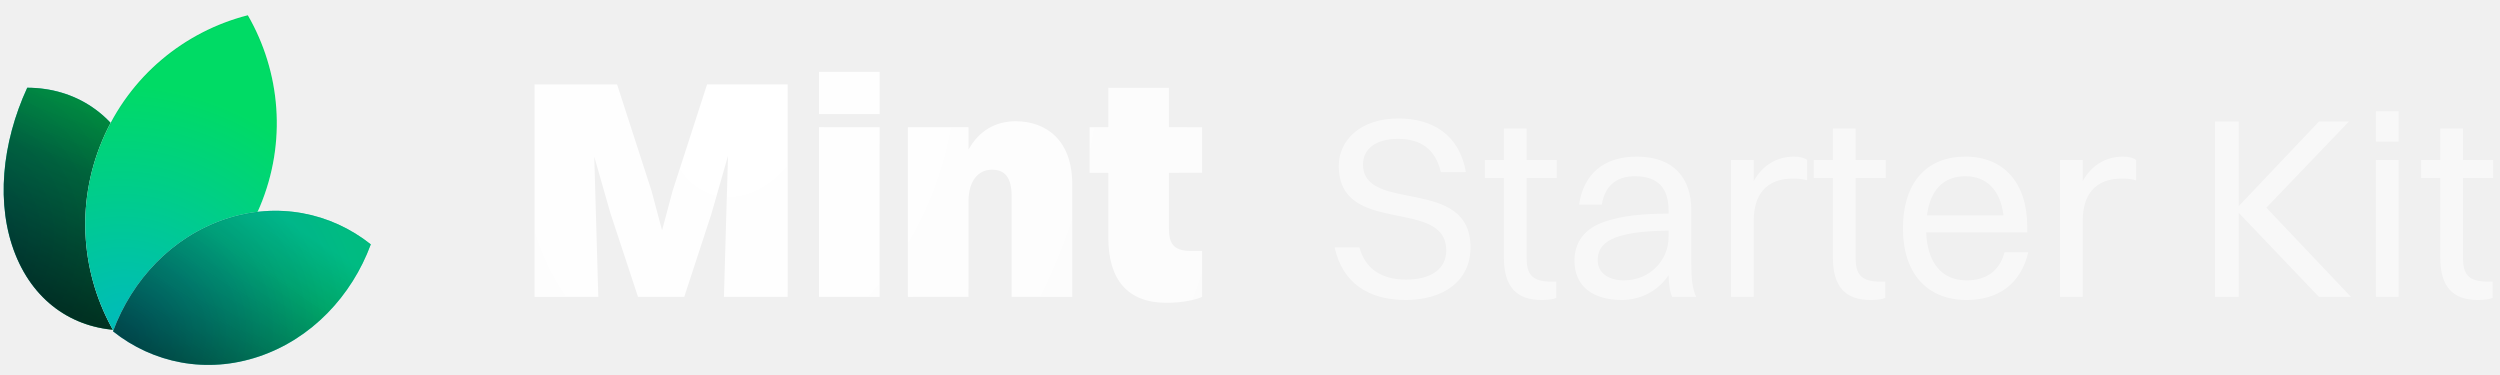
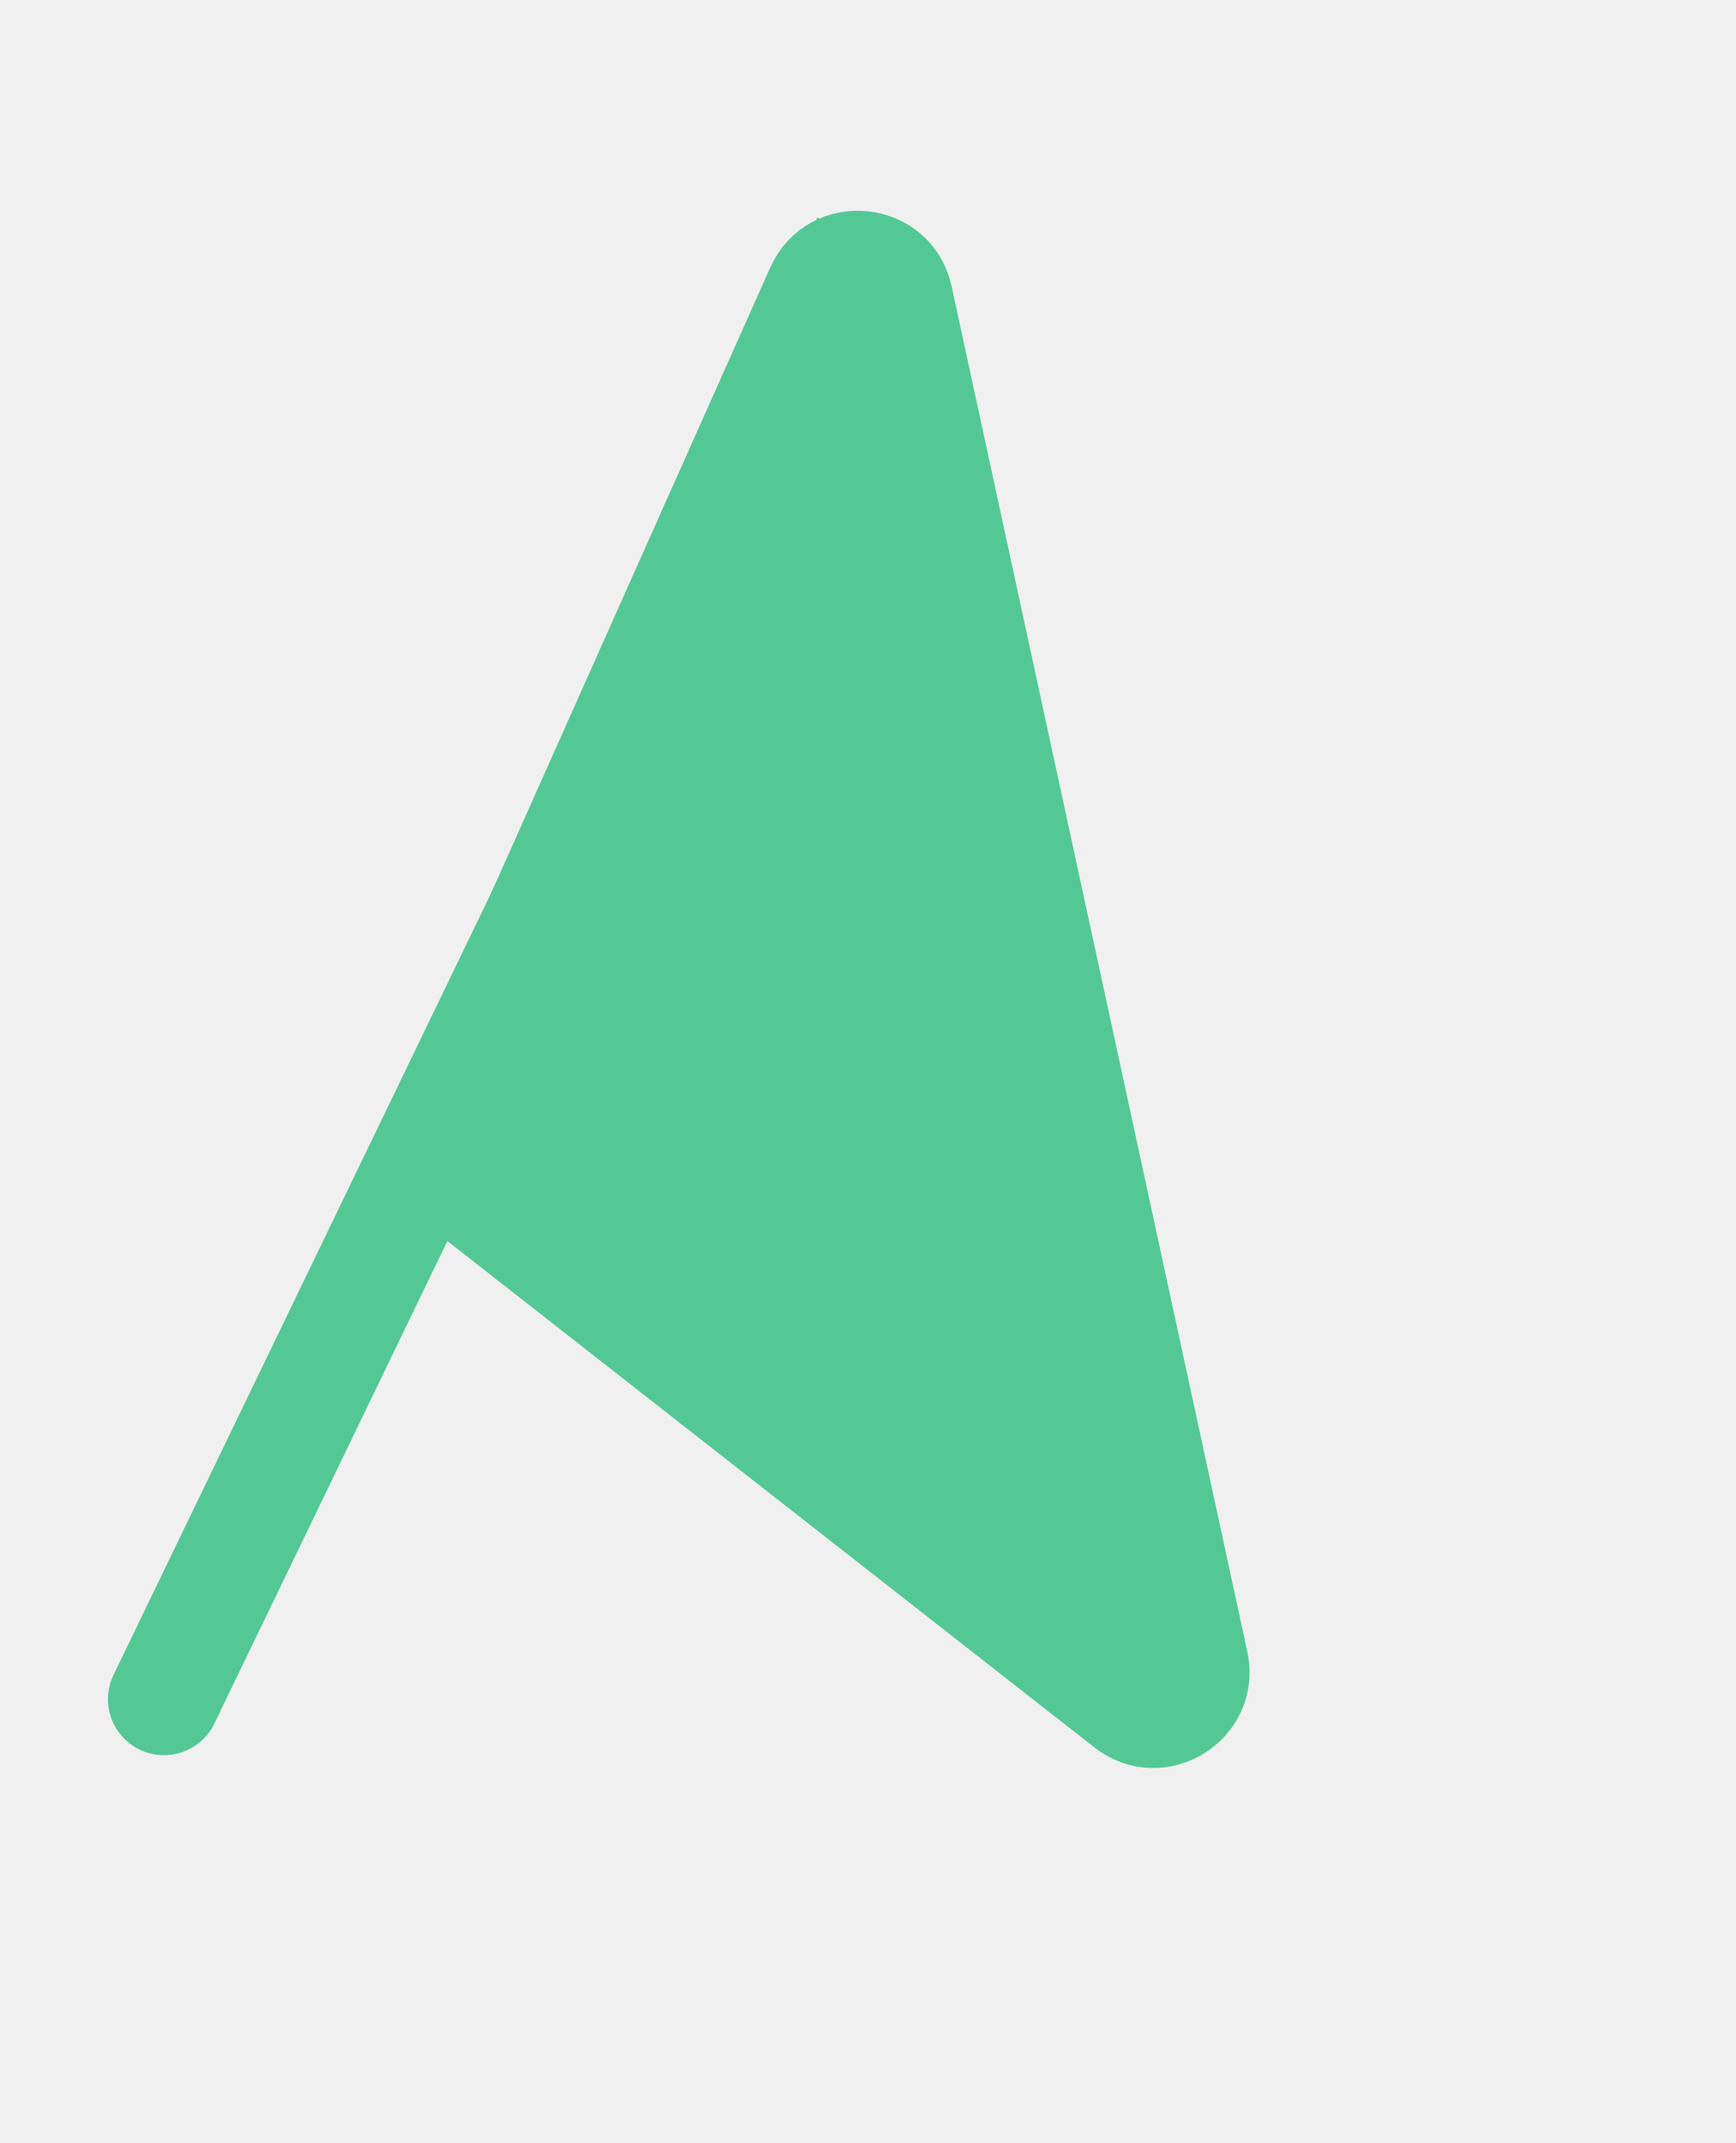
- <svg xmlns="http://www.w3.org/2000/svg" width="160" height="24" viewBox="0 0 160 24" fill="none">
-   <path d="M7.953 21.139C4.896 21.13 2.255 19.458 0.987 16.29C-0.28 13.121 0.109 9.163 1.744 5.615C4.801 5.624 7.442 7.296 8.71 10.465C9.977 13.633 9.588 17.591 7.953 21.139Z" fill="white" />
-   <path d="M7.953 21.139C4.896 21.13 2.255 19.458 0.987 16.29C-0.28 13.121 0.109 9.163 1.744 5.615C4.801 5.624 7.442 7.296 8.71 10.465C9.977 13.633 9.588 17.591 7.953 21.139Z" fill="url(#paint0_radial_115_109)" />
-   <path d="M7.953 21.139C4.896 21.13 2.255 19.458 0.987 16.29C-0.28 13.121 0.109 9.163 1.744 5.615C4.801 5.624 7.442 7.296 8.71 10.465C9.977 13.633 9.588 17.591 7.953 21.139Z" fill="black" fill-opacity="0.5" style="mix-blend-mode:hard-light" />
-   <path d="M7.953 21.139C4.896 21.13 2.255 19.458 0.987 16.29C-0.28 13.121 0.109 9.163 1.744 5.615C4.801 5.624 7.442 7.296 8.71 10.465C9.977 13.633 9.588 17.591 7.953 21.139Z" fill="url(#paint1_linear_115_109)" fill-opacity="0.5" style="mix-blend-mode:hard-light" />
-   <path d="M7.935 21.111C4.897 21.096 2.274 19.431 1.013 16.279C-0.248 13.124 0.136 9.182 1.762 5.643C4.8 5.659 7.423 7.324 8.684 10.476C9.945 13.63 9.561 17.572 7.935 21.111Z" stroke="url(#paint2_linear_115_109)" stroke-opacity="0.05" stroke-width="0.056" />
-   <path d="M7.31 21.257C11.354 20.221 14.884 17.375 16.628 13.236C18.373 9.097 17.945 4.587 15.86 0.976C11.816 2.012 8.287 4.858 6.542 8.998C4.797 13.137 5.225 17.646 7.31 21.257Z" fill="white" />
-   <path d="M7.31 21.257C11.354 20.221 14.884 17.375 16.628 13.236C18.373 9.097 17.945 4.587 15.86 0.976C11.816 2.012 8.287 4.858 6.542 8.998C4.797 13.137 5.225 17.646 7.31 21.257Z" fill="url(#paint3_radial_115_109)" />
-   <path d="M16.602 13.225C14.864 17.349 11.351 20.187 7.324 21.225C5.253 17.624 4.829 13.132 6.568 9.009C8.306 4.885 11.819 2.047 15.846 1.009C17.918 4.61 18.341 9.101 16.602 13.225Z" stroke="url(#paint4_linear_115_109)" stroke-opacity="0.05" stroke-width="0.056" />
-   <path d="M7.234 21.207C9.789 23.237 13.21 23.951 16.577 22.814C19.944 21.677 22.506 18.945 23.73 15.638C21.175 13.608 17.754 12.894 14.387 14.031C11.02 15.168 8.458 17.901 7.234 21.207Z" fill="white" />
-   <path d="M7.234 21.207C9.789 23.237 13.21 23.951 16.577 22.814C19.944 21.677 22.506 18.945 23.73 15.638C21.175 13.608 17.754 12.894 14.387 14.031C11.02 15.168 8.458 17.901 7.234 21.207Z" fill="url(#paint5_radial_115_109)" />
-   <path d="M7.234 21.207C9.789 23.237 13.21 23.951 16.577 22.814C19.944 21.677 22.506 18.945 23.73 15.638C21.175 13.608 17.754 12.894 14.387 14.031C11.02 15.168 8.458 17.901 7.234 21.207Z" fill="black" fill-opacity="0.2" style="mix-blend-mode:hard-light" />
-   <path d="M7.234 21.207C9.789 23.237 13.21 23.951 16.577 22.814C19.944 21.677 22.506 18.945 23.73 15.638C21.175 13.608 17.754 12.894 14.387 14.031C11.02 15.168 8.458 17.901 7.234 21.207Z" fill="url(#paint6_linear_115_109)" fill-opacity="0.5" style="mix-blend-mode:hard-light" />
-   <path d="M16.568 22.787C13.218 23.918 9.814 23.212 7.267 21.198C8.492 17.907 11.044 15.189 14.396 14.058C17.747 12.927 21.15 13.633 23.697 15.648C22.472 18.938 19.92 21.656 16.568 22.787Z" stroke="url(#paint7_linear_115_109)" stroke-opacity="0.05" stroke-width="0.056" />
-   <path d="M34.212 19V5.4H39.492L41.692 12.2L42.372 14.74L43.052 12.2L45.252 5.4H50.412V19H46.332L46.592 9.98L45.532 13.68L43.792 19H40.832L39.052 13.6L38.032 10.02L38.292 19H34.212ZM52.416 7.3V4.6H56.295V7.3H52.416ZM52.416 19V8.14H56.295V19H52.416ZM58.104 19V8.14H61.984V9.58C62.664 8.34 63.744 7.76 65.004 7.76C66.964 7.76 68.624 8.98 68.624 11.78V19H64.744V12.56C64.744 11.34 64.304 10.86 63.484 10.86C62.604 10.86 61.984 11.58 61.984 12.88V19H58.104ZM70.933 15.22V11.06H69.733V8.14H70.933V5.62H74.813V8.14H76.933V11.06H74.813V14.6C74.813 15.5 75.033 16.06 76.213 16.06H76.933V19C76.493 19.2 75.673 19.38 74.653 19.38C72.153 19.38 70.933 17.88 70.933 15.22Z" fill="url(#paint8_radial_115_109)" />
-   <path d="M87.232 10.519C87.232 13.687 94.112 11.229 94.112 15.832C94.112 17.994 92.364 19.198 89.971 19.198C87.562 19.198 85.912 18.093 85.417 15.832H87.001C87.364 17.169 88.371 17.895 89.987 17.895C91.671 17.895 92.561 17.152 92.561 16.03C92.561 12.598 85.681 15.155 85.681 10.618C85.681 9.001 87.034 7.582 89.509 7.582C91.671 7.582 93.403 8.621 93.816 11.014H92.215C91.868 9.529 90.912 8.886 89.476 8.886C88.057 8.886 87.232 9.529 87.232 10.519ZM96.25 16.476V11.393H95.029V10.239H96.25V8.226H97.702V10.239H99.632V11.393H97.702V16.476C97.702 17.532 98.015 18.026 99.302 18.026H99.599V19.066C99.434 19.148 99.071 19.198 98.659 19.198C97.025 19.198 96.25 18.323 96.25 16.476ZM102.516 13.093H101.064C101.345 11.162 102.615 10.024 104.76 10.024C107.103 10.024 108.242 11.393 108.242 13.44V16.888C108.242 17.895 108.324 18.521 108.555 19H107.021C106.856 18.654 106.806 18.142 106.79 17.614C106.047 18.72 104.859 19.198 103.803 19.198C101.988 19.198 100.767 18.357 100.767 16.69C100.767 15.486 101.427 14.611 102.714 14.182C103.902 13.786 105.107 13.687 106.79 13.671V13.473C106.79 12.053 106.13 11.278 104.628 11.278C103.374 11.278 102.698 11.971 102.516 13.093ZM102.252 16.657C102.252 17.465 102.929 17.944 103.952 17.944C105.569 17.944 106.79 16.674 106.79 15.172V14.759C103.061 14.793 102.252 15.585 102.252 16.657ZM110.787 19V10.239H112.239V11.591C112.833 10.519 113.774 10.024 114.83 10.024C115.176 10.024 115.49 10.107 115.655 10.239V11.542C115.407 11.46 115.094 11.427 114.747 11.427C112.998 11.427 112.239 12.515 112.239 14.1V19H110.787ZM117.305 16.476V11.393H116.084V10.239H117.305V8.226H118.757V10.239H120.688V11.393H118.757V16.476C118.757 17.532 119.071 18.026 120.358 18.026H120.655V19.066C120.49 19.148 120.127 19.198 119.714 19.198C118.081 19.198 117.305 18.323 117.305 16.476ZM129.809 16.145C129.33 18.192 127.862 19.198 125.865 19.198C123.324 19.198 121.79 17.482 121.79 14.627C121.79 11.658 123.324 10.024 125.783 10.024C128.258 10.024 129.743 11.723 129.743 14.512V14.875H123.275C123.357 16.838 124.281 17.944 125.865 17.944C127.103 17.944 127.977 17.35 128.291 16.145H129.809ZM125.783 11.278C124.38 11.278 123.539 12.152 123.324 13.786H128.225C128.027 12.169 127.152 11.278 125.783 11.278ZM131.843 19V10.239H133.295V11.591C133.889 10.519 134.829 10.024 135.885 10.024C136.232 10.024 136.545 10.107 136.71 10.239V11.542C136.463 11.46 136.149 11.427 135.803 11.427C134.054 11.427 133.295 12.515 133.295 14.1V19H131.843ZM141.763 19V7.78H143.281V13.192L148.413 7.78H150.327L145.047 13.291L150.459 19H148.413L143.281 13.621V19H141.763ZM152.06 9.067V7.12H153.512V9.067H152.06ZM152.06 19V10.239H153.512V19H152.06ZM156.178 16.476V11.393H154.957V10.239H156.178V8.226H157.63V10.239H159.56V11.393H157.63V16.476C157.63 17.532 157.943 18.026 159.23 18.026H159.527V19.066C159.362 19.148 158.999 19.198 158.587 19.198C156.953 19.198 156.178 18.323 156.178 16.476Z" fill="white" fill-opacity="0.55" />
-   <defs>
-     <radialGradient id="paint0_radial_115_109" cx="0" cy="0" r="1" gradientUnits="userSpaceOnUse" gradientTransform="translate(-3.00503 15.023) rotate(-10.029) scale(17.9572 17.784)">
-       <stop stop-color="#00B0BB" />
-       <stop offset="1" stop-color="#00DB65" />
-     </radialGradient>
-     <linearGradient id="paint1_linear_115_109" x1="7.39" y1="4.813" x2="1.63" y2="18.689" gradientUnits="userSpaceOnUse">
-       <stop stop-color="#18E299" />
-       <stop offset="1" />
-     </linearGradient>
-     <linearGradient id="paint2_linear_115_109" x1="7.948" y1="8.016" x2="1.761" y2="18.746" gradientUnits="userSpaceOnUse">
-       <stop />
-       <stop offset="1" stop-opacity="0" />
-     </linearGradient>
-     <radialGradient id="paint3_radial_115_109" cx="0" cy="0" r="1" gradientUnits="userSpaceOnUse" gradientTransform="translate(8.11404 20.8822) rotate(-75.7542) scale(21.6246 23.7772)">
-       <stop stop-color="#00BBBB" />
-       <stop offset="0.713" stop-color="#00DB65" />
-     </radialGradient>
-     <linearGradient id="paint4_linear_115_109" x1="7.602" y1="5.871" x2="15.556" y2="16.372" gradientUnits="userSpaceOnUse">
-       <stop />
-       <stop offset="1" stop-opacity="0" />
-     </linearGradient>
-     <radialGradient id="paint5_radial_115_109" cx="0" cy="0" r="1" gradientUnits="userSpaceOnUse" gradientTransform="translate(7.84537 21.5181) rotate(-20.3525) scale(18.5603 17.32)">
-       <stop stop-color="#00B0BB" />
-       <stop offset="1" stop-color="#00DB65" />
-     </radialGradient>
-     <linearGradient id="paint6_linear_115_109" x1="16.808" y1="13.007" x2="10.041" y2="22.994" gradientUnits="userSpaceOnUse">
-       <stop stop-color="#00B1BC" />
-       <stop offset="1" />
-     </linearGradient>
-     <linearGradient id="paint7_linear_115_109" x1="16.808" y1="13.007" x2="14.169" y2="23.841" gradientUnits="userSpaceOnUse">
-       <stop />
-       <stop offset="1" stop-opacity="0" />
-     </linearGradient>
-     <radialGradient id="paint8_radial_115_109" cx="0" cy="0" r="1" gradientUnits="userSpaceOnUse" gradientTransform="translate(47.2781 7) rotate(19.0047) scale(67.5582 85.7506)">
-       <stop stop-color="white" />
-       <stop offset="1" stop-color="white" stop-opacity="0.5" />
-     </radialGradient>
-   </defs>
+ <svg xmlns="http://www.w3.org/2000/svg" width="217" height="268" viewBox="0 0 217 268" fill="none">
+   <path d="M14.197 209.456C12.515 212.937 13.975 217.122 17.456 218.803C20.937 220.485 25.122 219.025 26.803 215.544L14.197 209.456ZM26.803 215.544L114.813 33.304L102.206 27.216L14.197 209.456L26.803 215.544Z" fill="#53C895" />
+   <path d="M139.311 215.377L55.463 149.745C52.572 147.481 51.592 143.54 53.088 140.186L99.964 35.1C103.114 28.039 113.453 29.11 115.089 36.666L152.06 207.384C153.645 214.702 145.207 219.992 139.311 215.377Z" fill="#53C895" stroke="#53C895" stroke-width="8" />
</svg>
